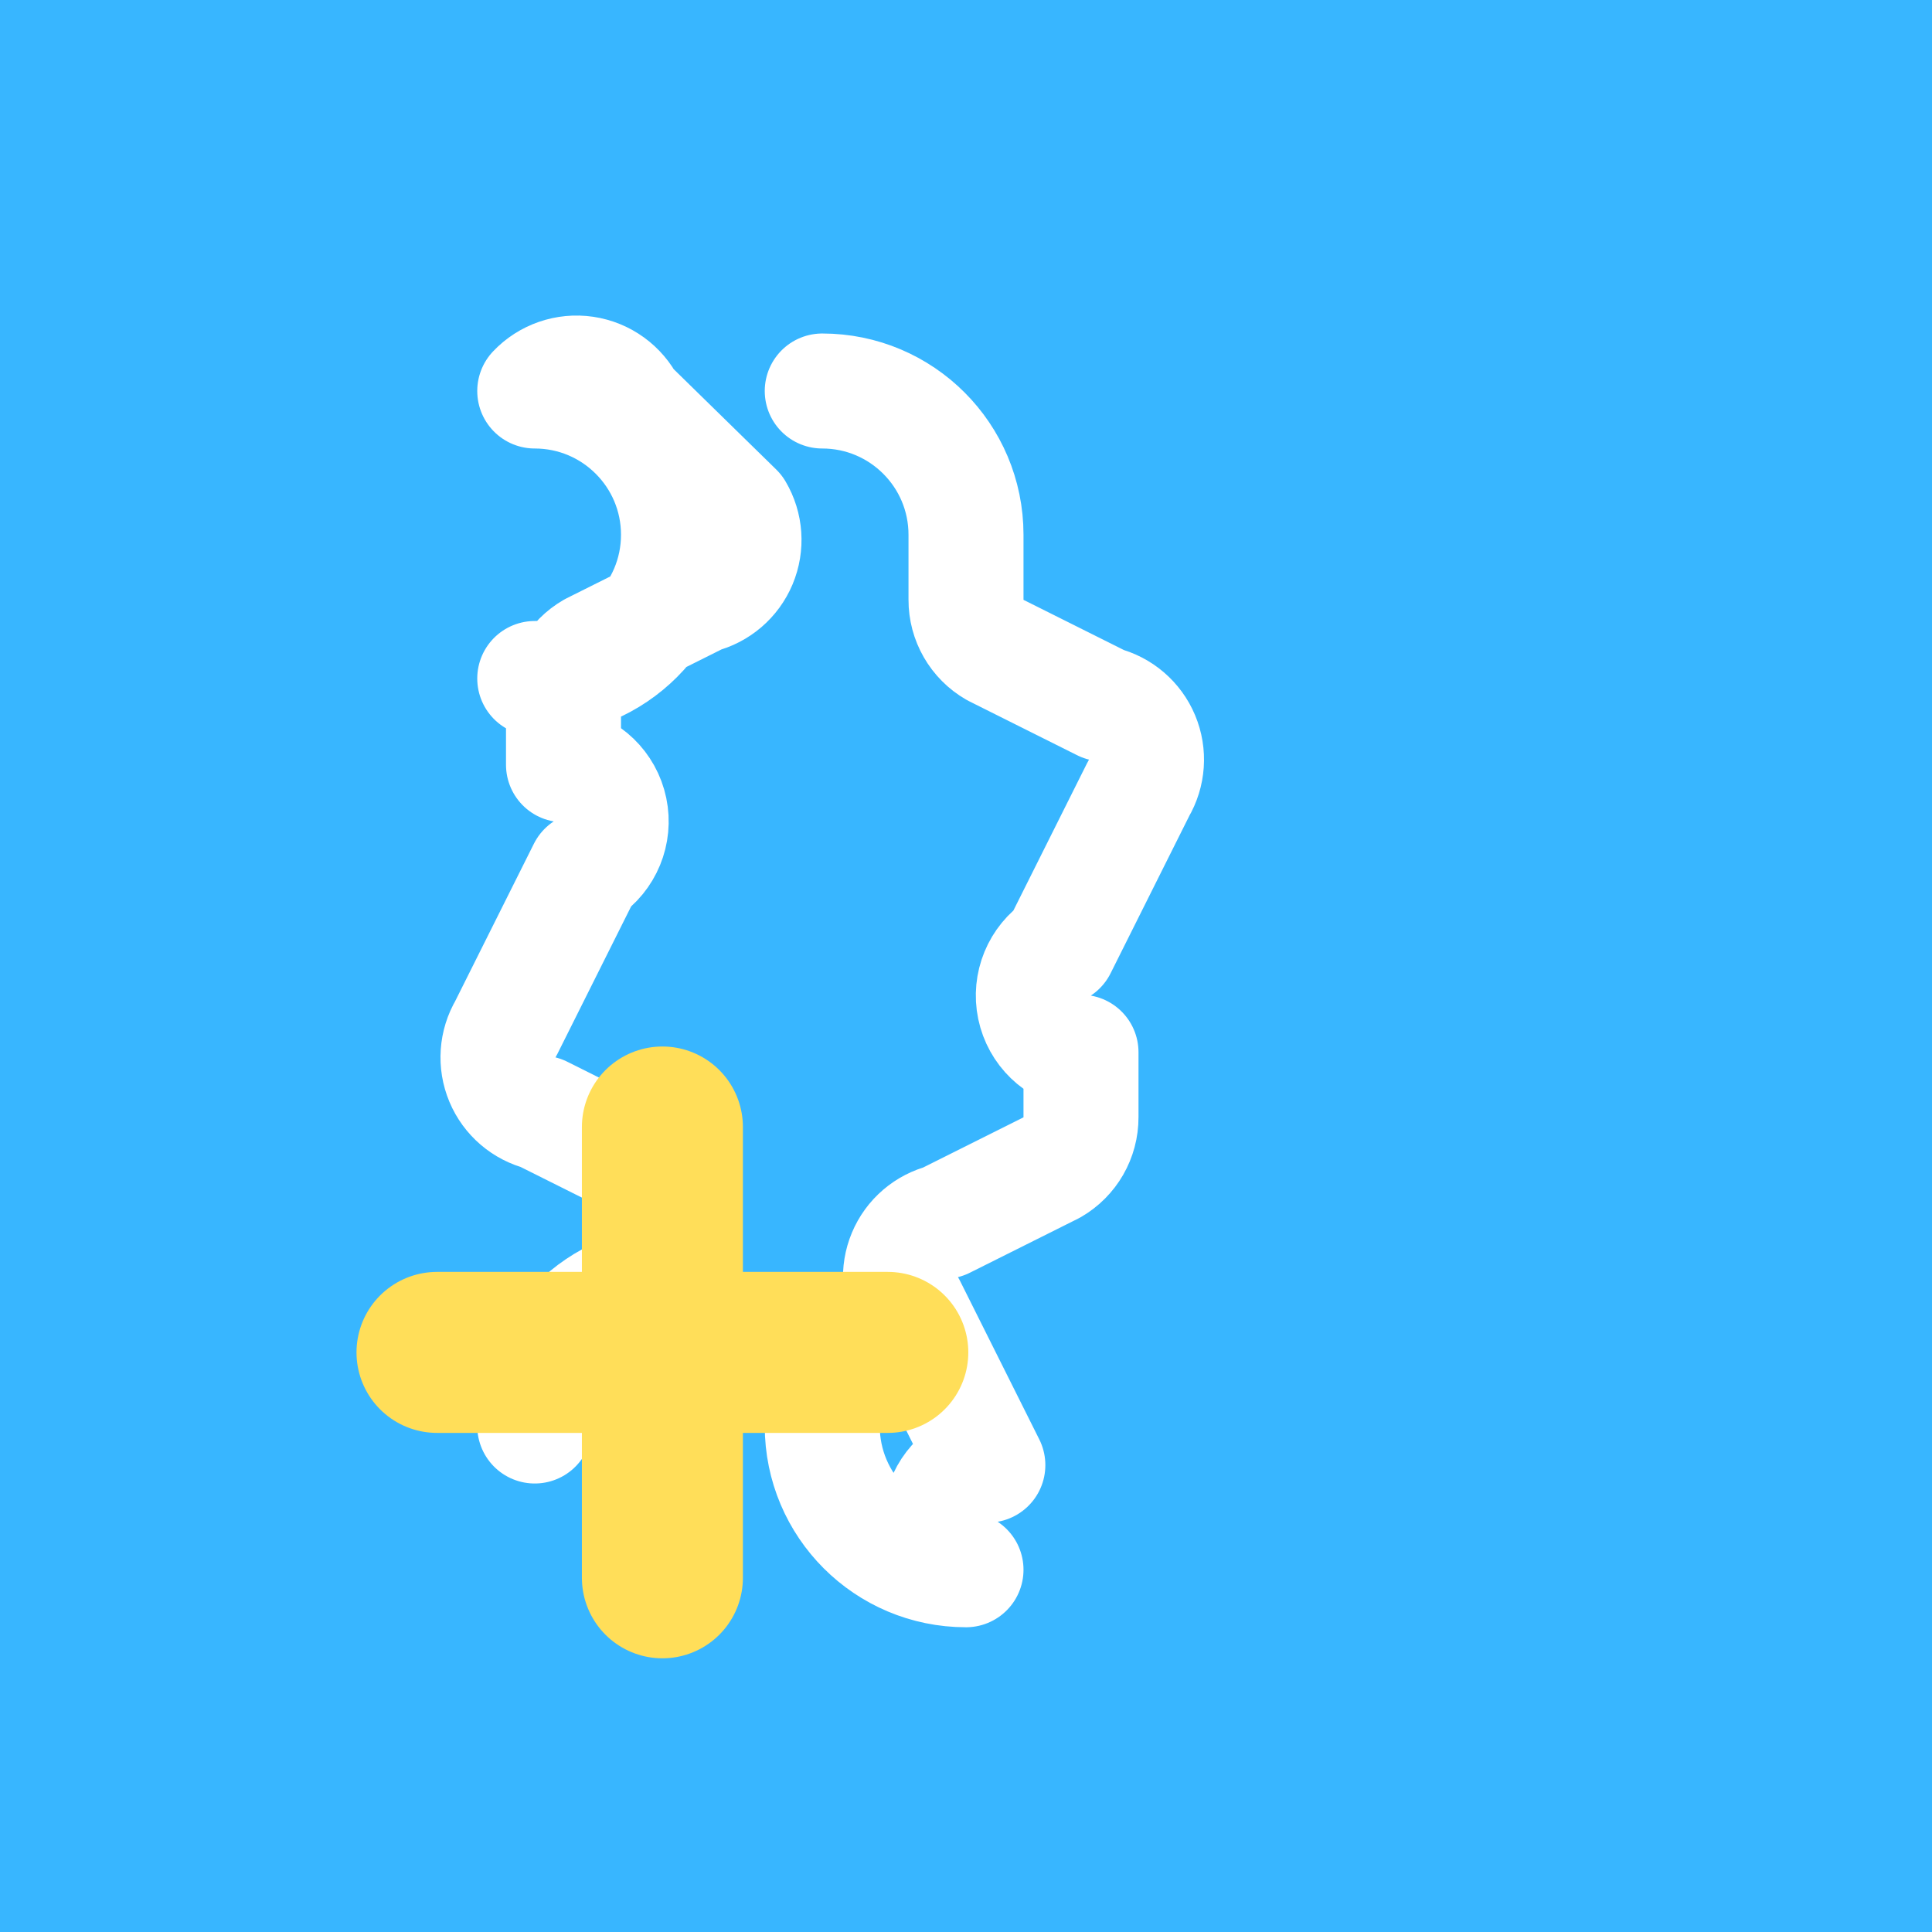
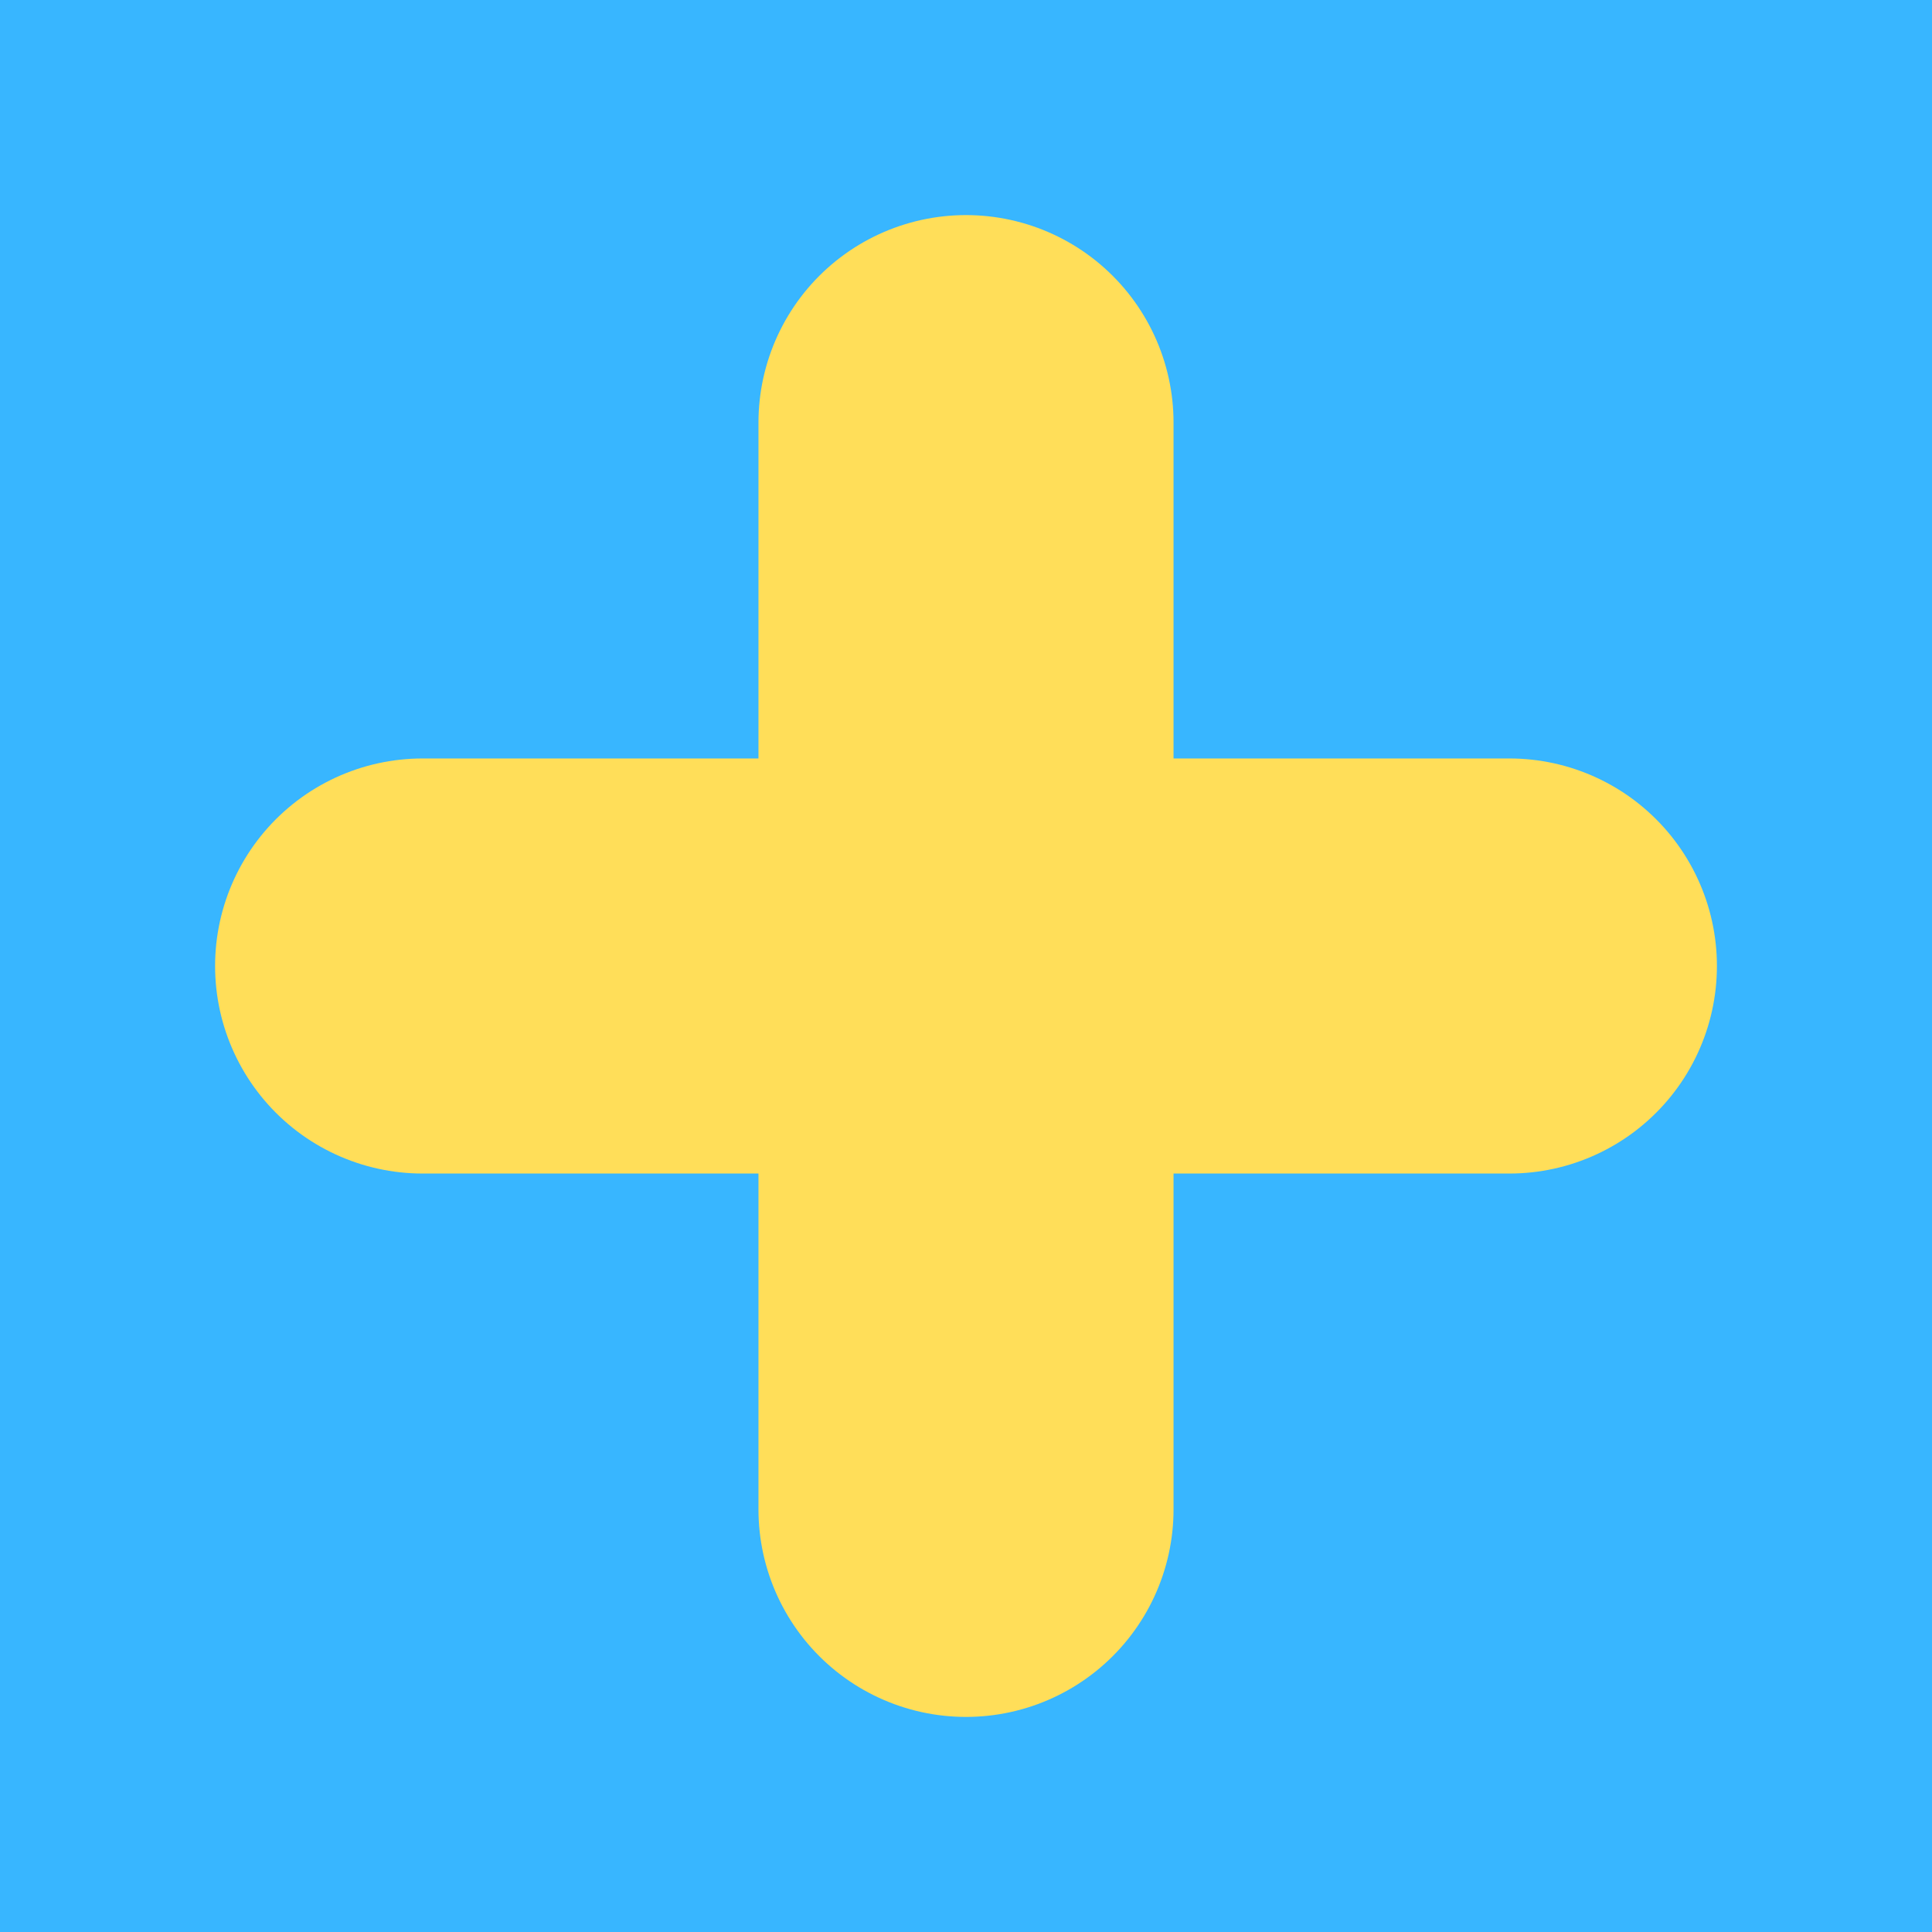
- <svg xmlns="http://www.w3.org/2000/svg" viewBox="0 0 420 420">
-   <rect width="420" height="420" fill="#38b6ff" />
-   <g transform="translate(60, 60) scale(12.5)">
-     <path fill="none" stroke="white" stroke-width="2" stroke-linecap="round" stroke-linejoin="round" d="M9.5 2A2.5 2.5 0 0 1 12 4.5v1.13a1 1 0 0 0 .5.87l1.88.94a1 1 0 0 1 .62 1.48l-1.38 2.76A1 1 0 0 0 14 13.5v1.13a1 1 0 0 1-.5.87l-1.88.94a1 1 0 0 0-.62 1.48l1.38 2.76A1 1 0 0 0 12 22.5a2.5 2.5 0 0 1-2.5-2.5m-5 0A2.5 2.5 0 0 1 7 17.5v-1.13a1 1 0 0 0-.5-.87l-1.88-.94a1 1 0 0 1-.62-1.48l1.38-2.76A1 1 0 0 0 5 8.5v-1.13a1 1 0 0 1 .5-.87l1.88-.94a1 1 0 0 0 .62-1.48L6.12 2.24A1 1 0 0 0 4.5 2a2.5 2.5 0 0 1 0 5" />
-   </g>
-   <g transform="translate(60, 210) scale(7)">
-     <path fill="none" d="M12 5v14M5 12h14" stroke="#ffde59" stroke-width="5" stroke-linecap="round" stroke-linejoin="round" />
-   </g>
+ <svg xmlns="http://www.w3.org/2000/svg" viewBox="0 0 512 512">
+   <rect width="512" height="512" fill="#38b6ff" />
+   <path d="M256 112V400M112 256H400" stroke="#ffde59" stroke-width="110" stroke-linecap="round" />
</svg>
